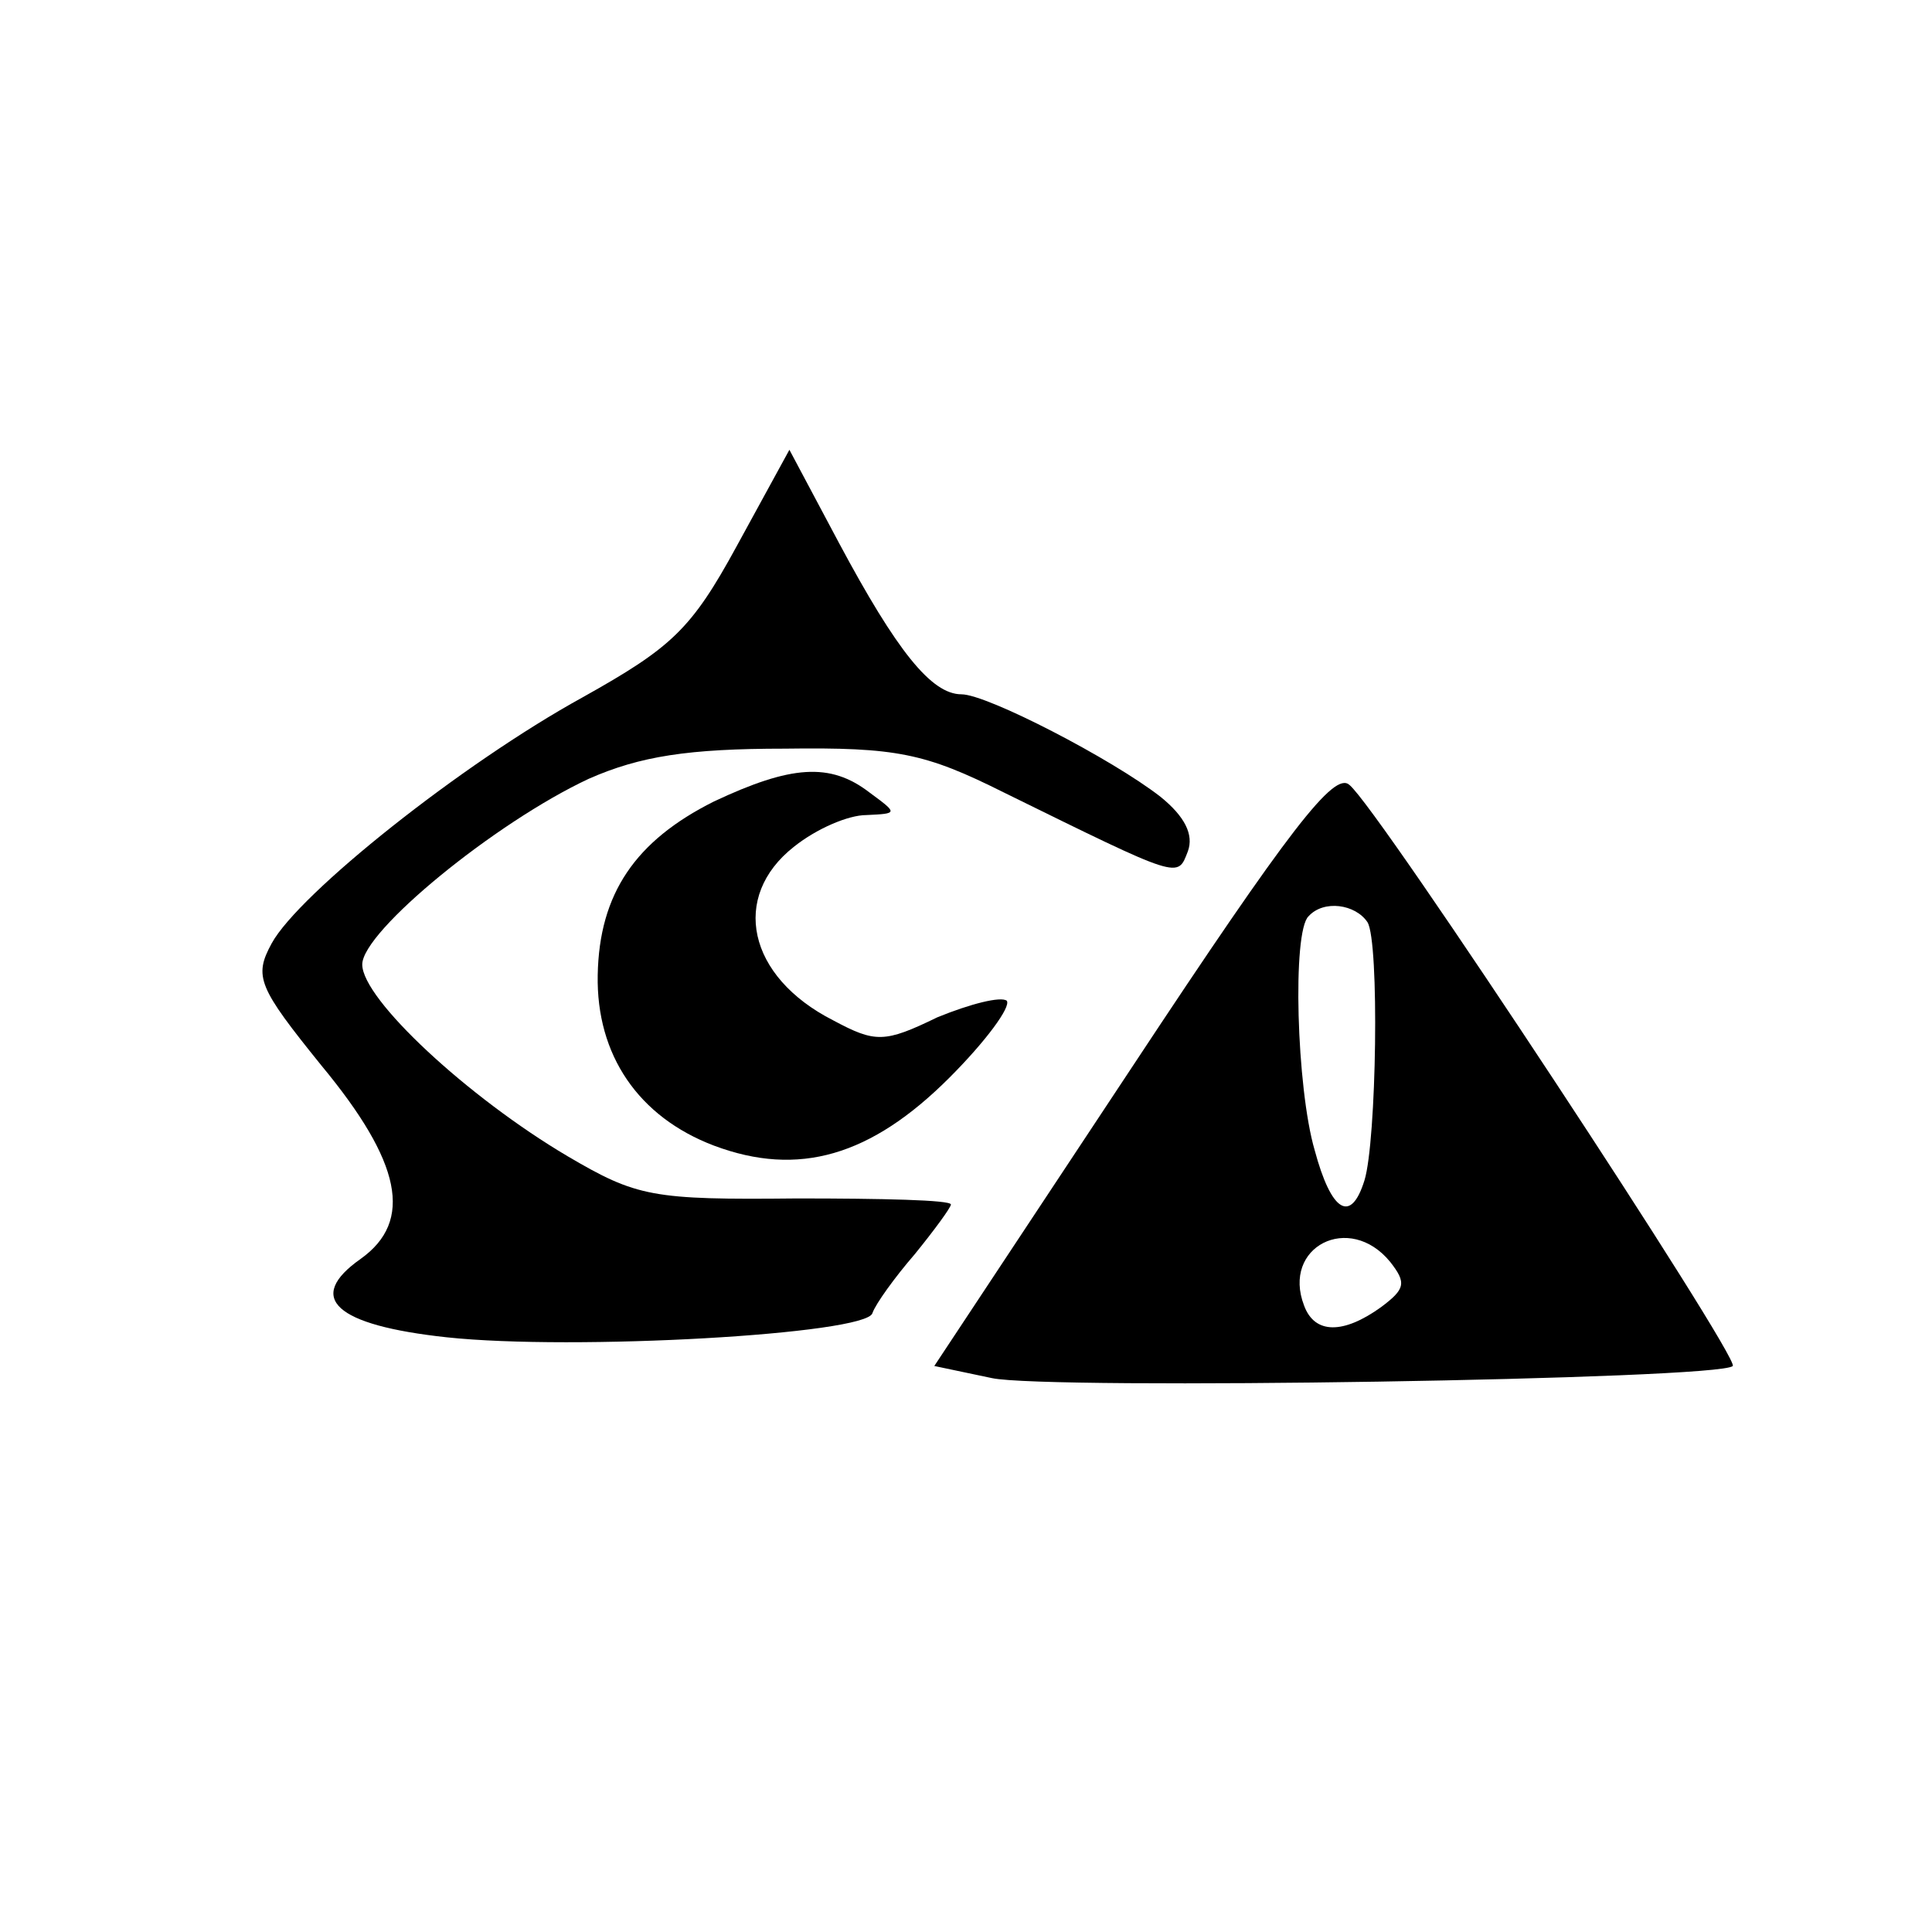
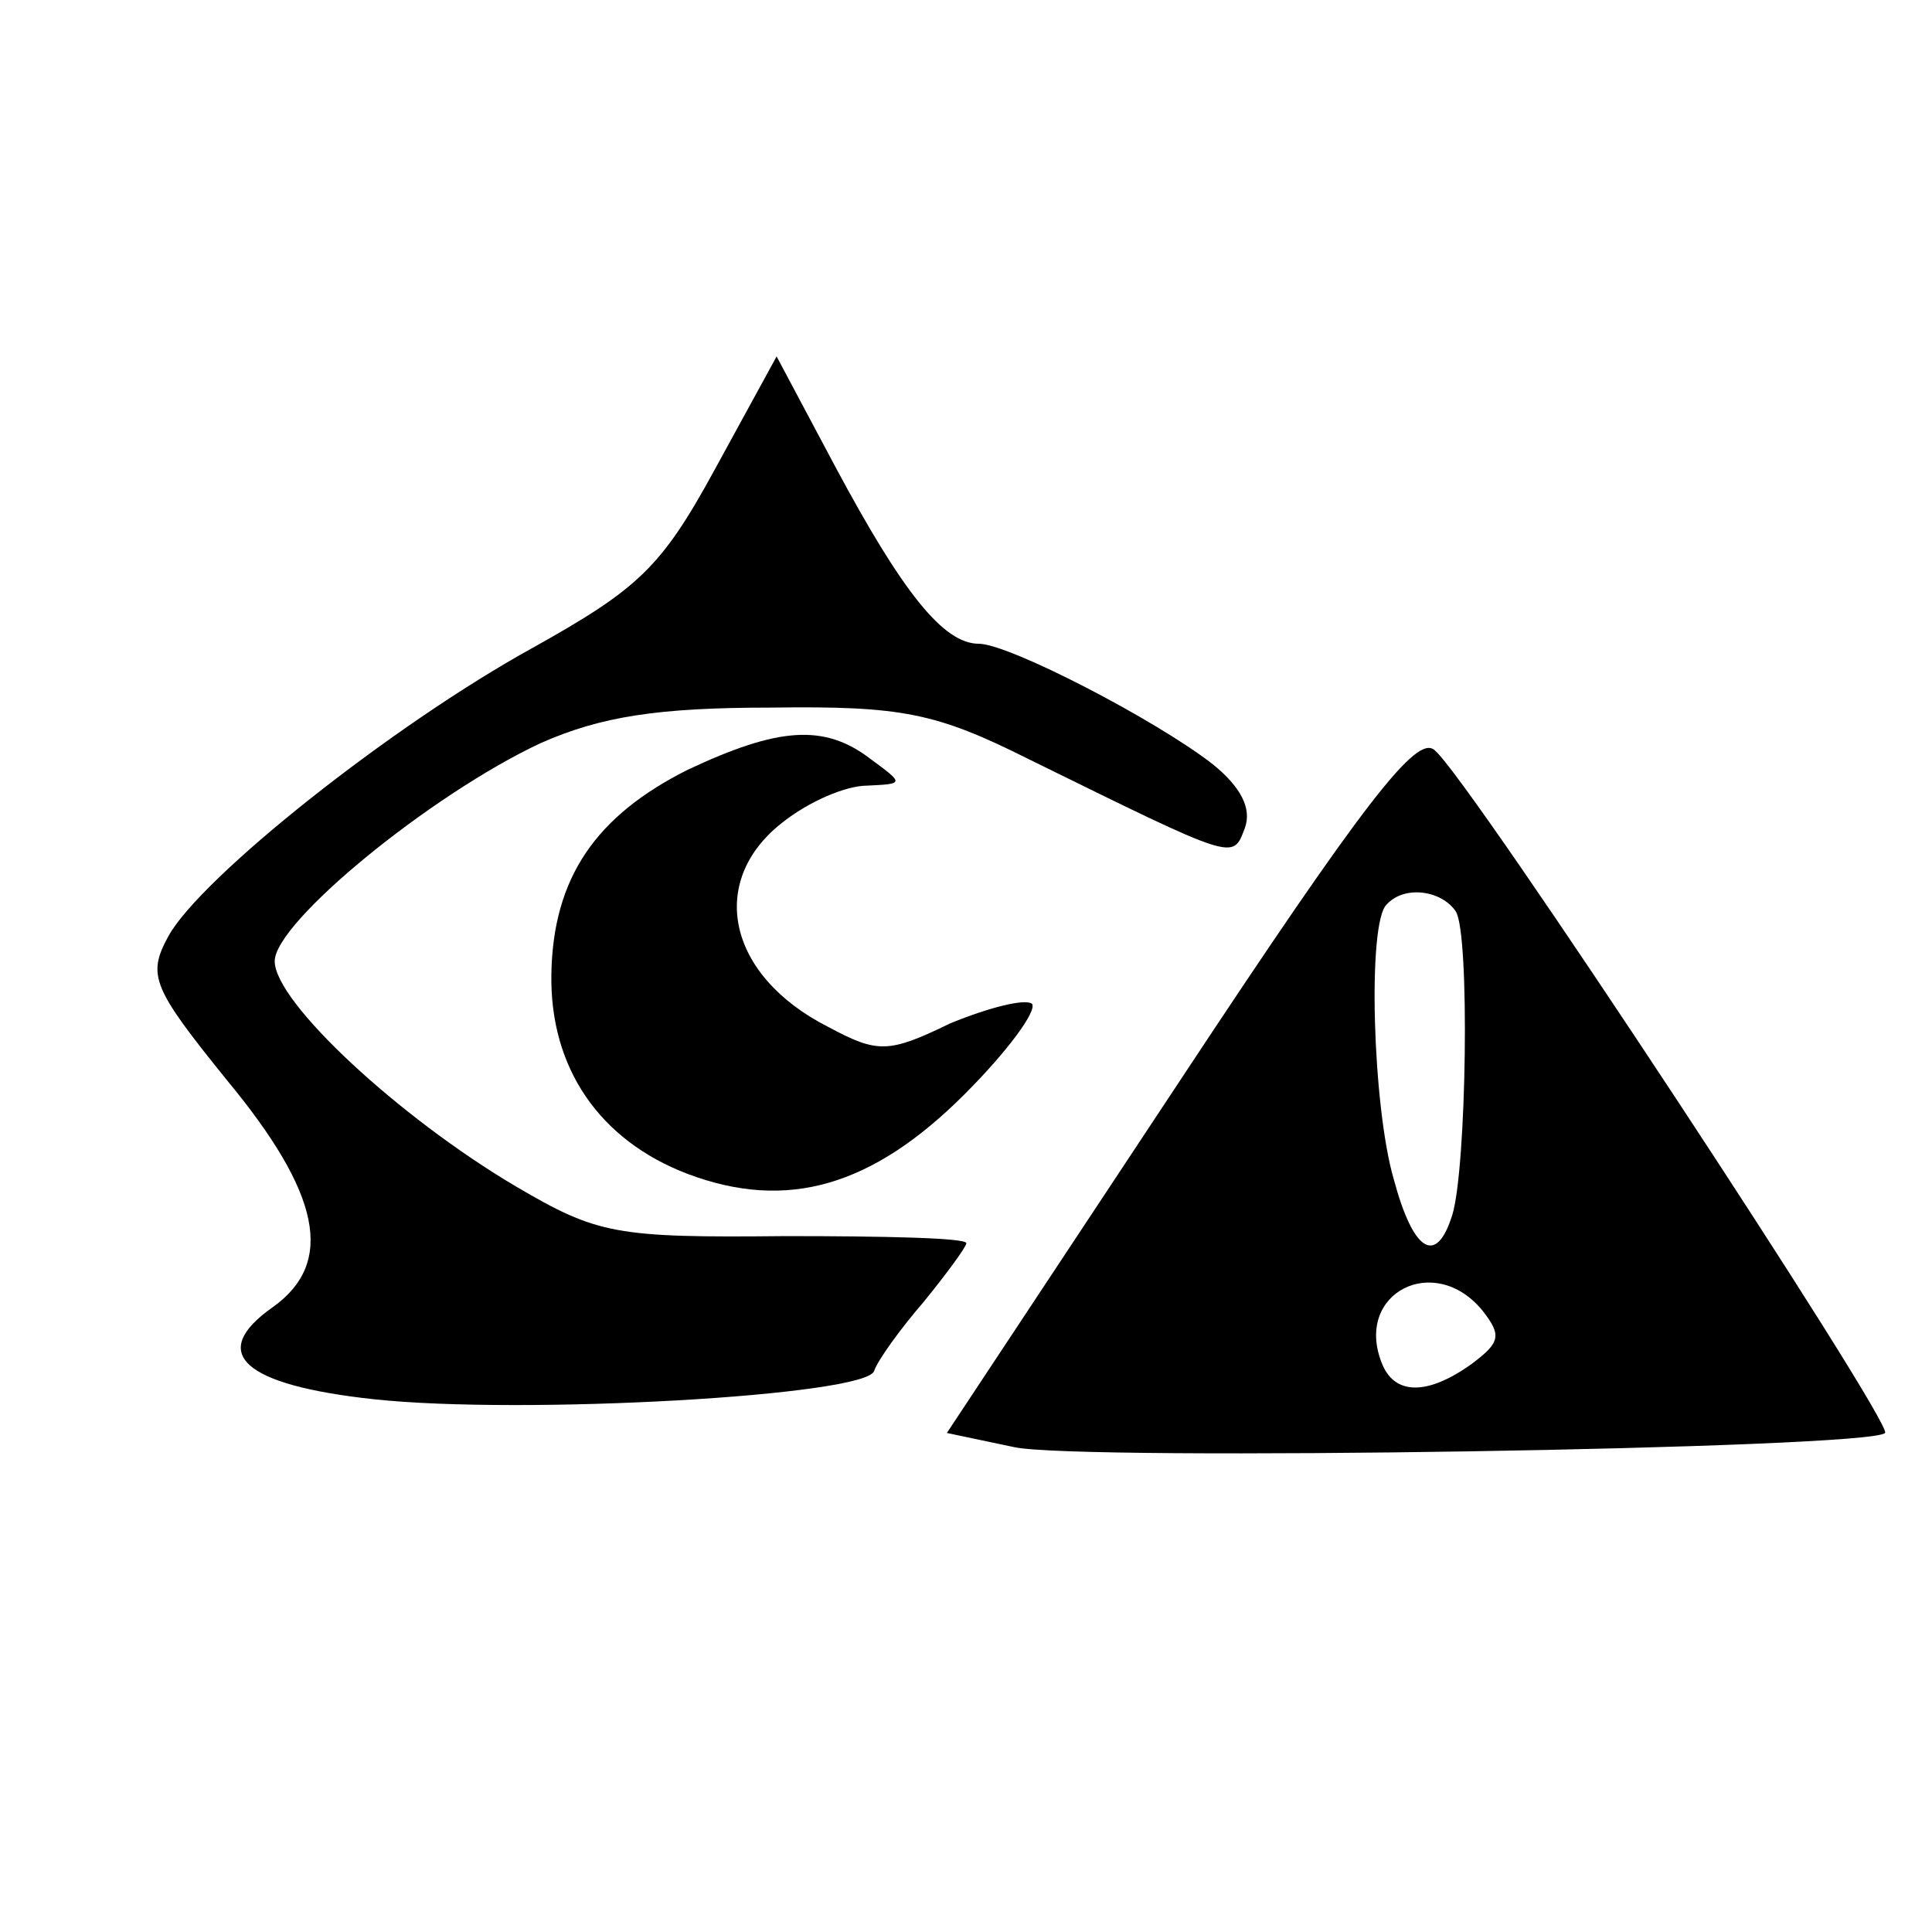
- <svg xmlns="http://www.w3.org/2000/svg" version="1.0" width="128pt" height="128pt" viewBox="0 0 128 128" preserveAspectRatio="xMidYMid meet">
-   <g transform="translate(0,128) scale(0.1,-0.1)" fill="#000000" stroke="none">
+ <svg xmlns="http://www.w3.org/2000/svg" version="1.0" width="128pt" height="128pt" viewBox="10 -139 128 128" preserveAspectRatio="xMidYMid meet">
+   <g transform="scale(0.1175,-0.1175)" fill="#000000" stroke="none">
    <path d="M488 918 c-30 -55 -43 -67 -102 -100 -80 -44 -188 -130 -206 -163 -12 -22 -9 -29 33 -81 53 -64 61 -103 26 -128 -37 -26 -17 -44 57 -52 84 -9 278 2 282 16 2 6 15 24 28 39 13 16 24 31 24 33 0 3 -46 4 -102 4 -96 -1 -106 1 -152 28 -66 39 -136 104 -136 127 0 22 88 94 150 123 34 15 66 20 130 20 74 1 93 -3 145 -29 118 -58 115 -57 122 -39 4 11 -2 23 -18 36 -32 25 -115 68 -132 68 -20 0 -43 29 -81 100 l-33 62 -35 -64z" />
    <path d="M473 749 c-52 -26 -76 -61 -77 -115 -1 -53 27 -94 77 -113 56 -21 104 -7 156 45 24 24 41 47 38 51 -4 3 -24 -2 -46 -11 -35 -17 -41 -17 -69 -2 -57 29 -68 82 -26 115 15 12 36 21 48 21 21 1 21 1 2 15 -26 20 -52 18 -103 -6z" />
    <path d="M750 573 l-131 -198 38 -8 c36 -8 483 -1 491 8 5 5 -235 370 -254 385 -10 9 -39 -28 -144 -187z m156 96 c8 -13 6 -145 -2 -171 -9 -29 -22 -21 -33 20 -12 41 -15 145 -4 155 10 11 31 8 39 -4z m15 -225 c11 -14 10 -18 -6 -30 -25 -18 -44 -18 -51 1 -15 39 30 62 57 29z" />
  </g>
</svg>
